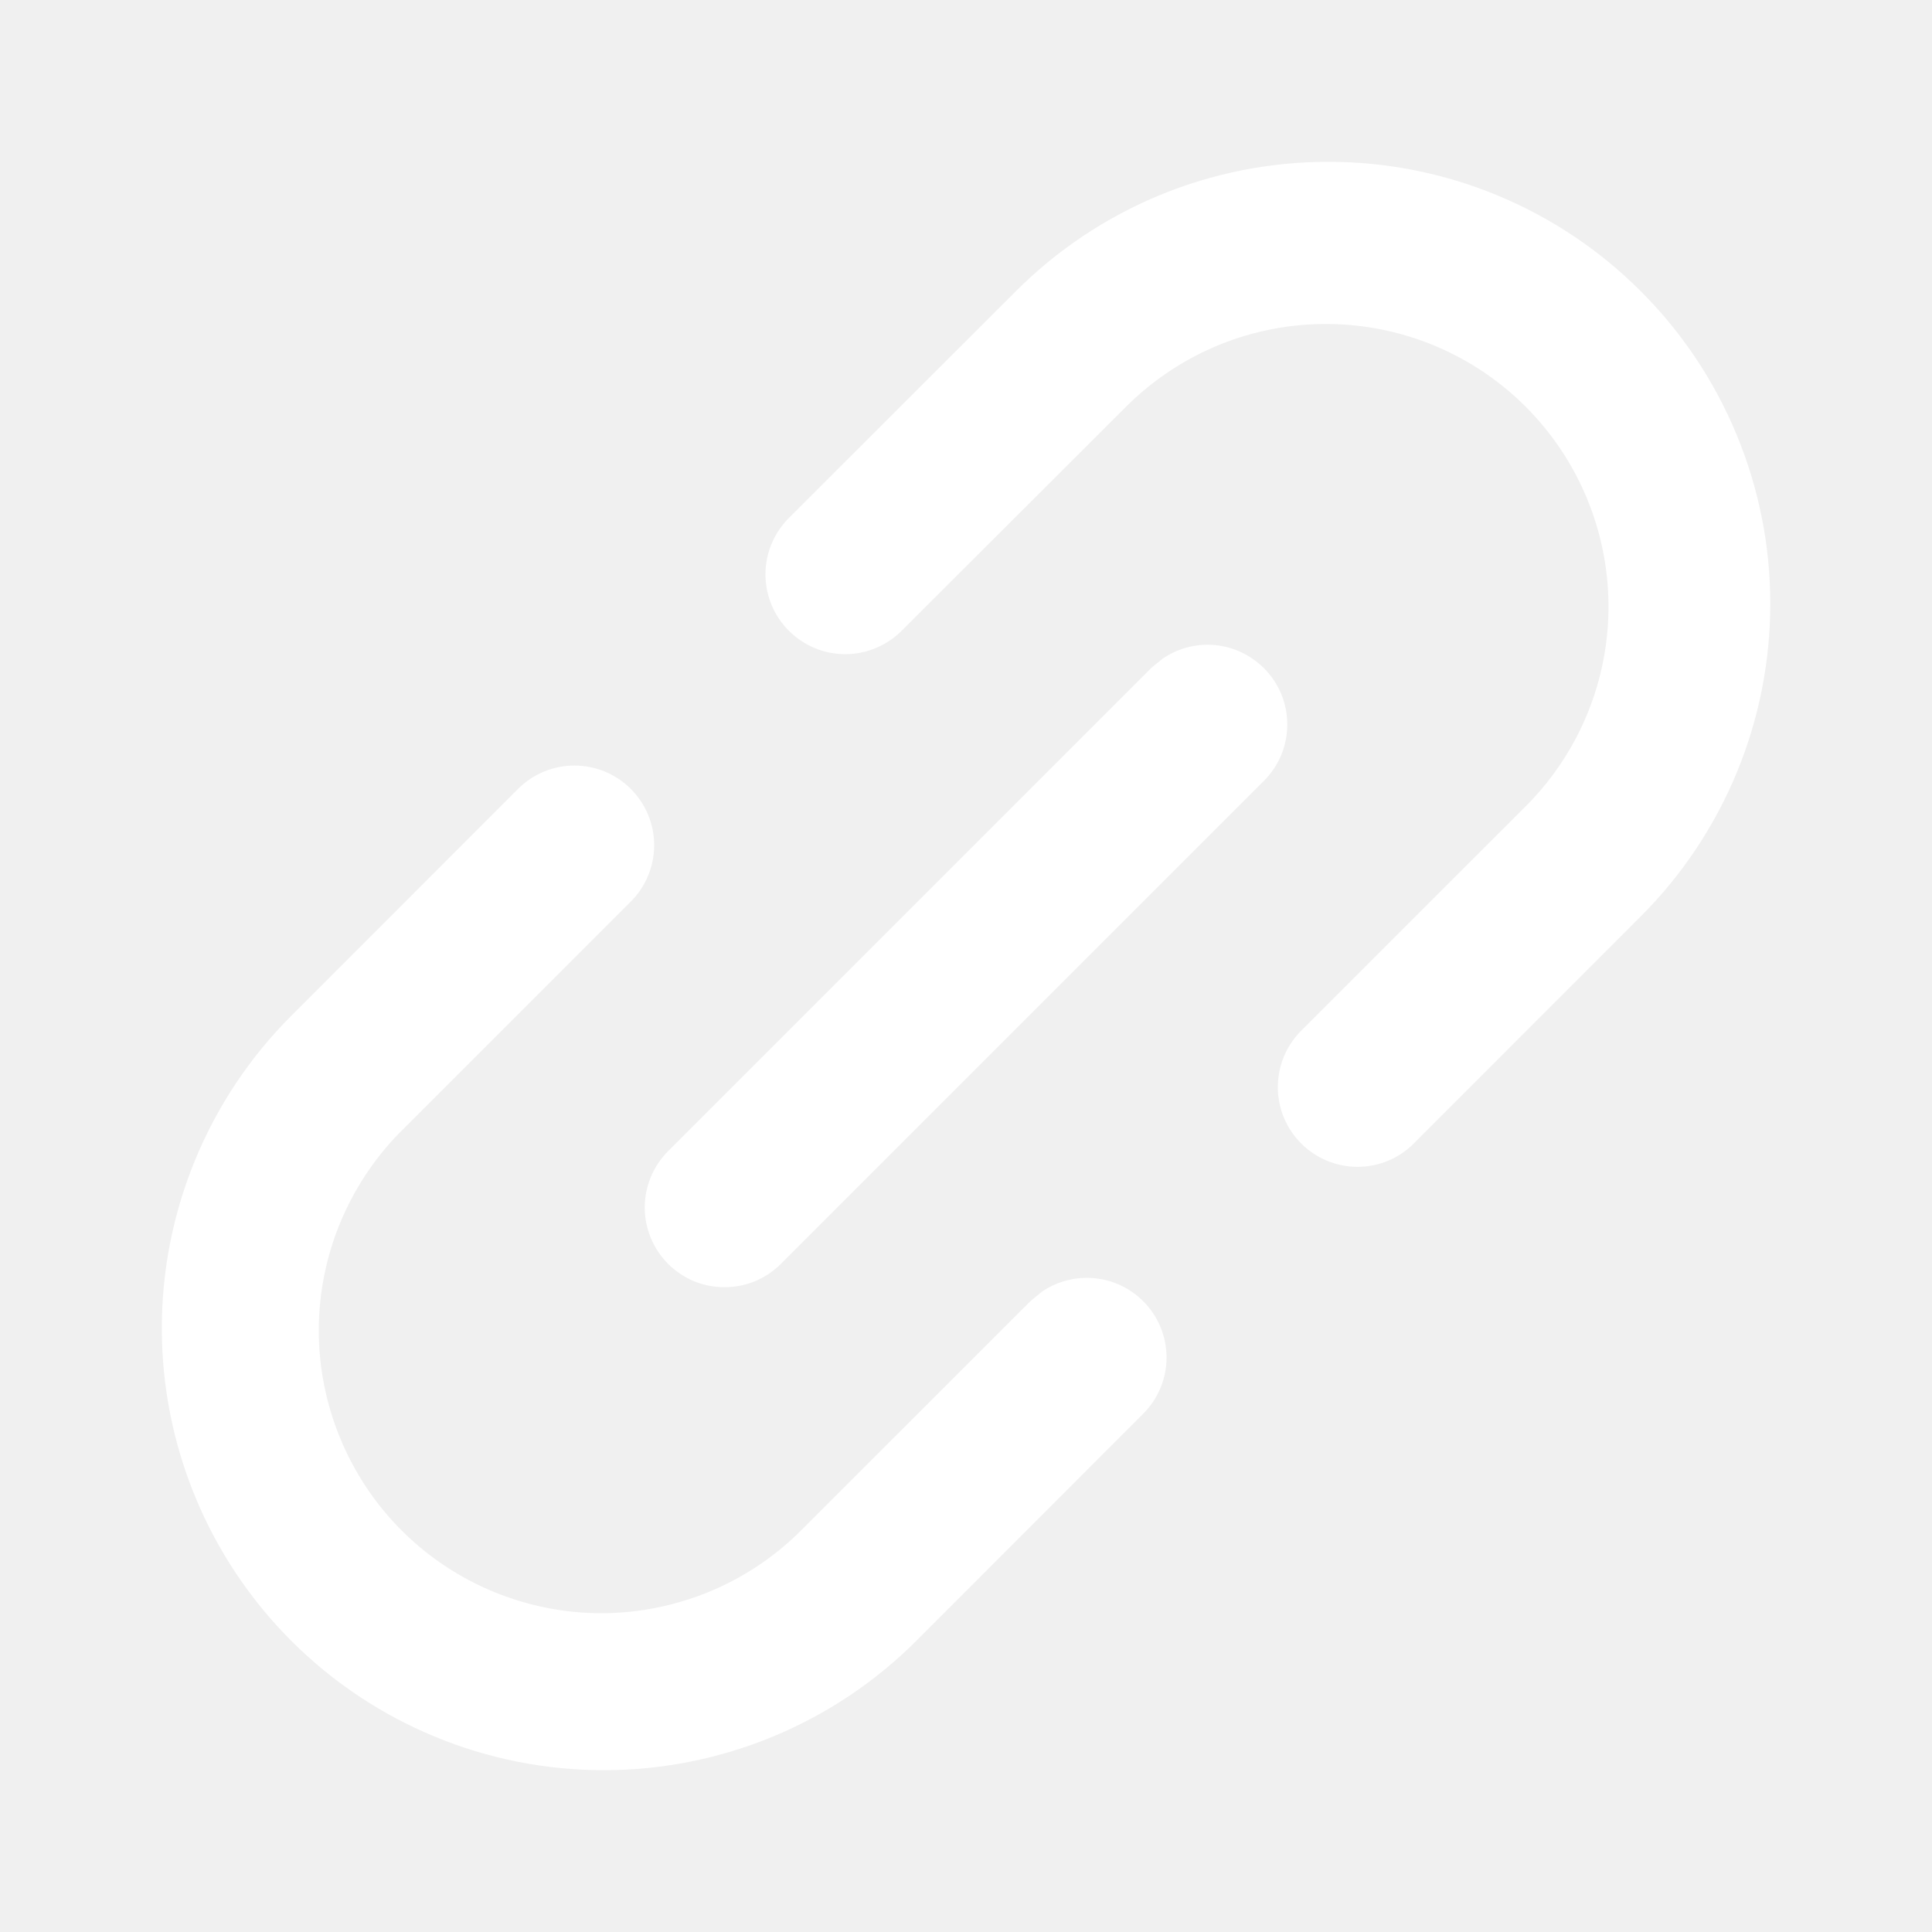
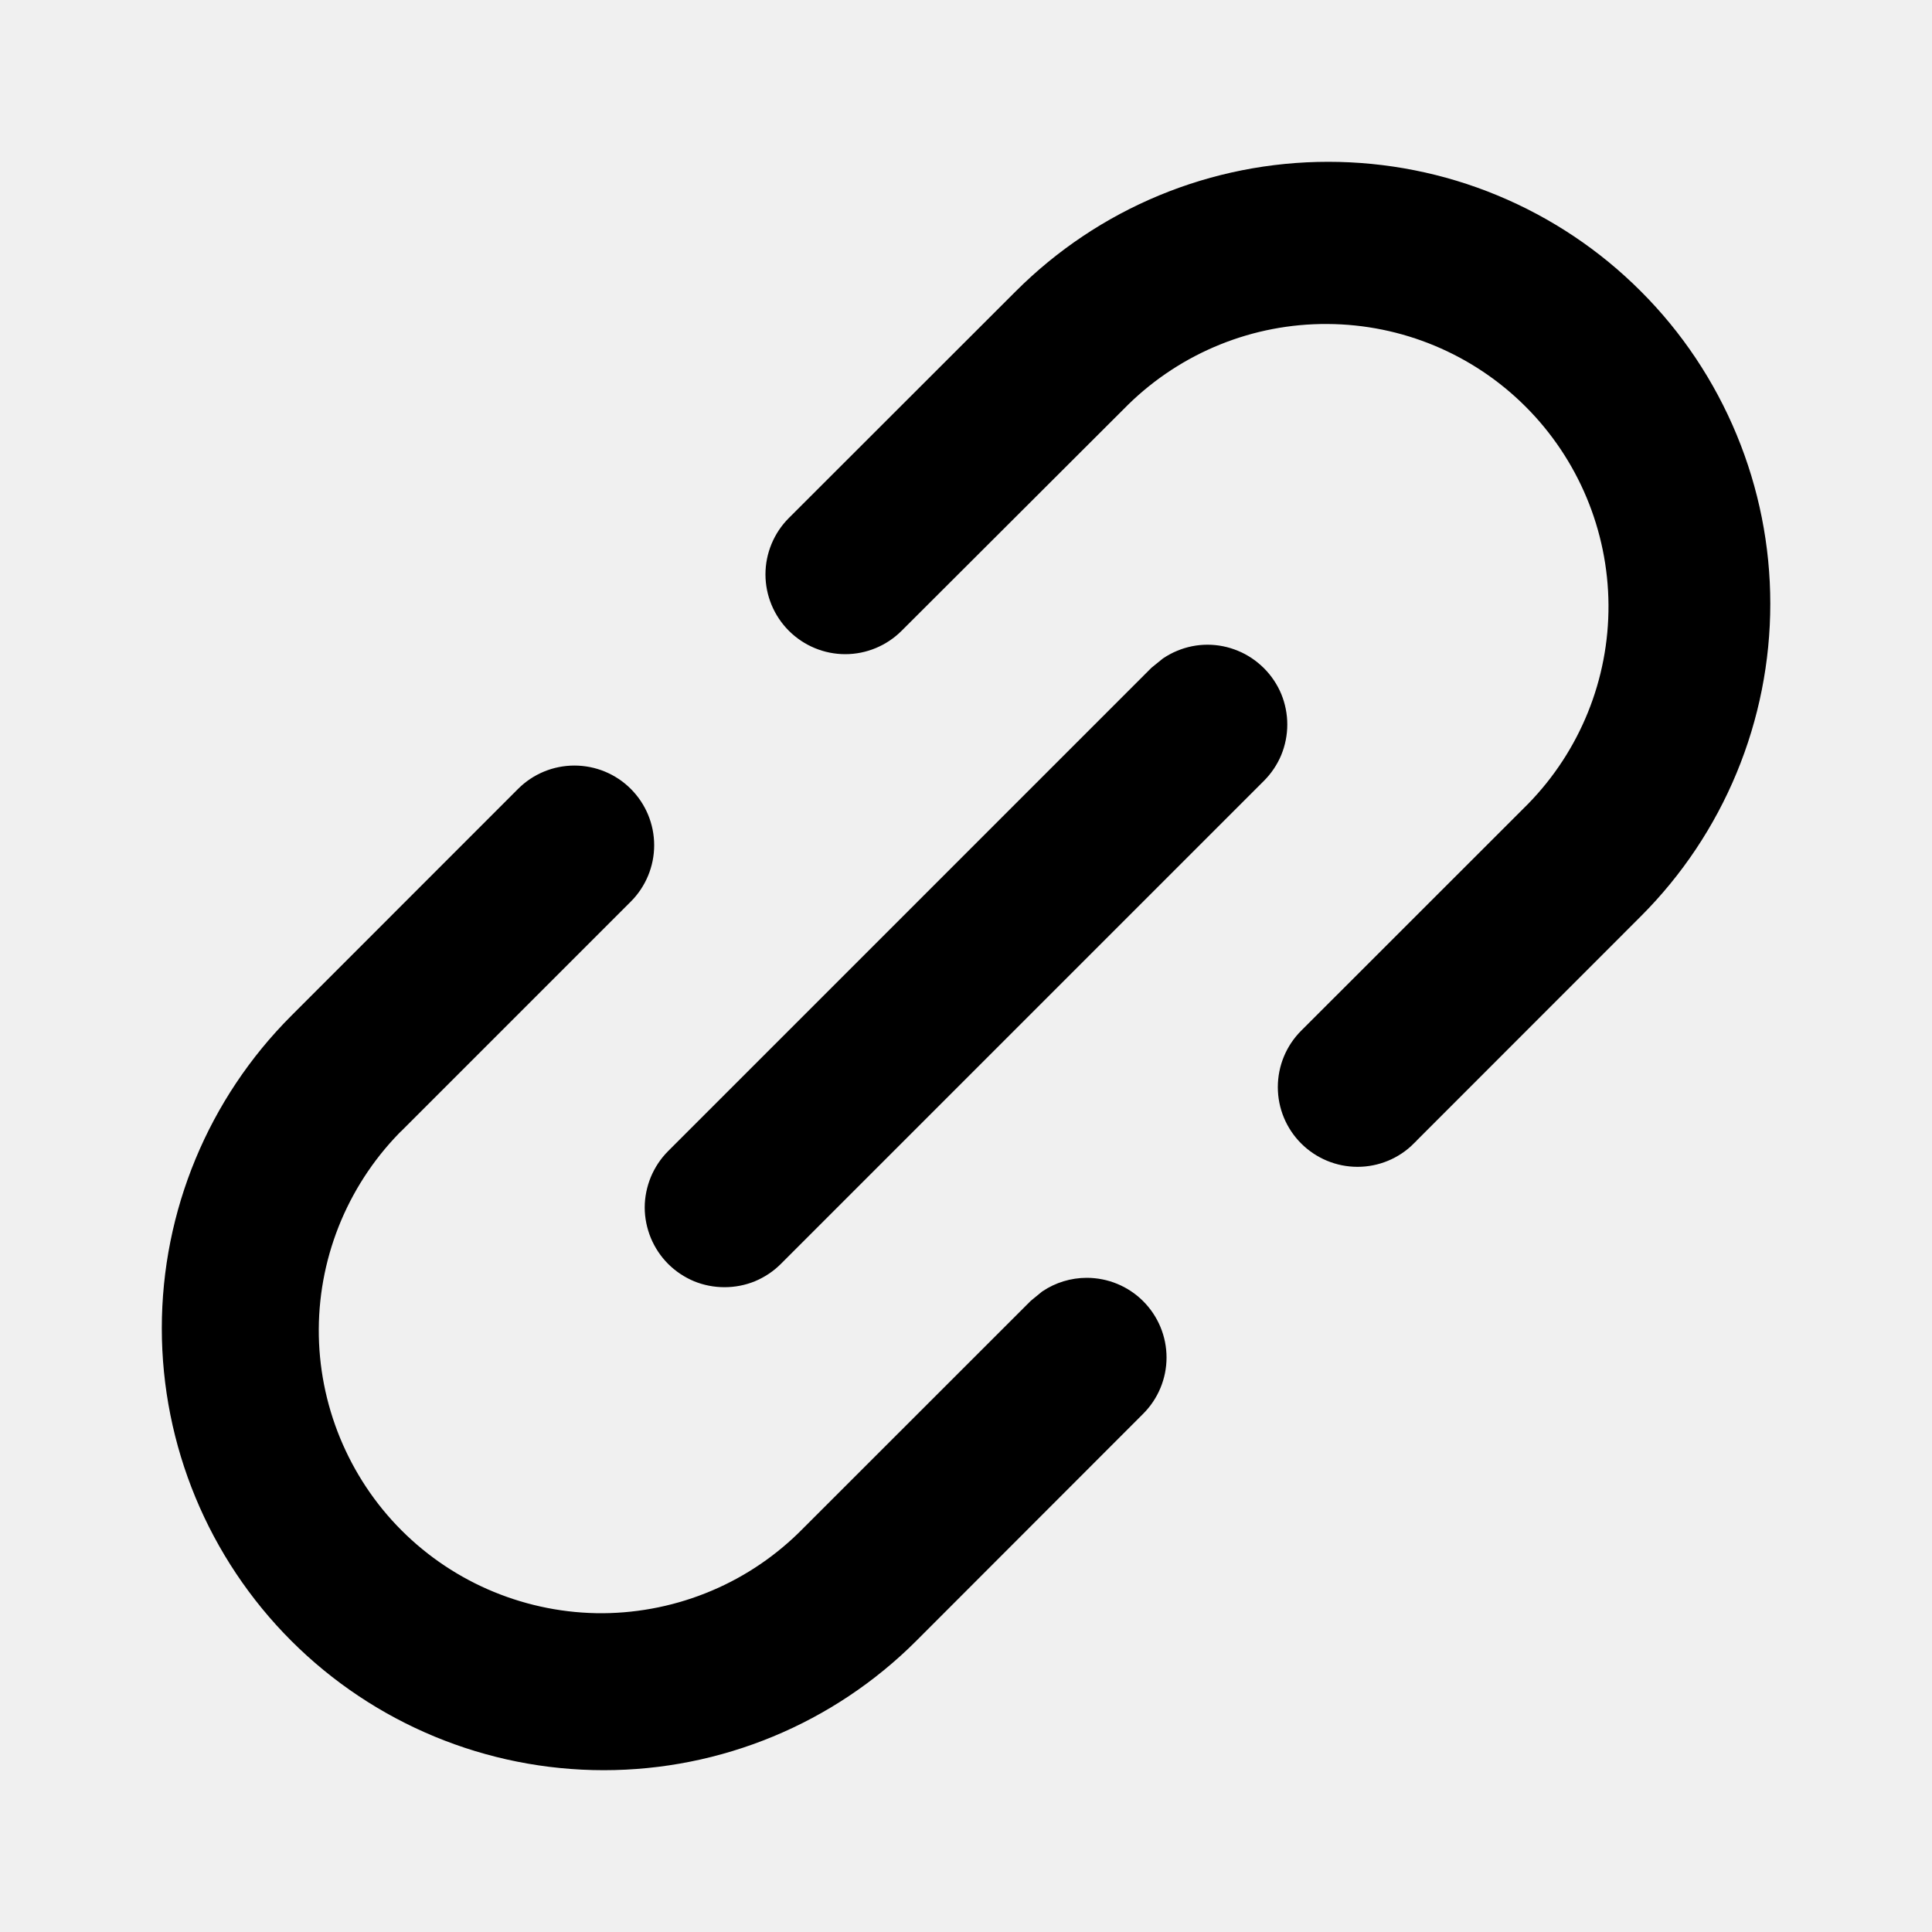
<svg xmlns="http://www.w3.org/2000/svg" width="20" height="20" viewBox="0 0 20 20" fill="none">
-   <path d="M5.946 8.025C6.139 8.025 6.323 8.101 6.459 8.237C6.595 8.373 6.672 8.557 6.672 8.75C6.672 8.942 6.595 9.127 6.459 9.263L4.111 11.611H4.11C3.824 11.891 3.597 12.225 3.44 12.594C3.284 12.962 3.202 13.358 3.2 13.758C3.198 14.158 3.276 14.554 3.428 14.924C3.58 15.293 3.803 15.63 4.086 15.913C4.369 16.196 4.705 16.42 5.075 16.572C5.445 16.724 5.842 16.802 6.242 16.8C6.642 16.797 7.038 16.715 7.406 16.559C7.775 16.403 8.108 16.175 8.388 15.889L8.389 15.888L10.737 13.541L10.848 13.45C10.966 13.371 11.106 13.328 11.25 13.328C11.442 13.328 11.627 13.404 11.763 13.54C11.899 13.676 11.976 13.86 11.976 14.053C11.976 14.245 11.899 14.429 11.763 14.565L9.415 16.915C8.576 17.754 7.437 18.225 6.25 18.225C5.063 18.225 3.925 17.754 3.086 16.915C2.247 16.076 1.775 14.937 1.775 13.75C1.775 12.563 2.247 11.425 3.086 10.586L5.434 8.237C5.57 8.101 5.754 8.025 5.946 8.025ZM12.5 6.774C12.595 6.774 12.69 6.793 12.778 6.83C12.866 6.866 12.945 6.92 13.013 6.987C13.08 7.054 13.134 7.134 13.171 7.222C13.207 7.31 13.226 7.405 13.226 7.5C13.226 7.595 13.207 7.69 13.171 7.778C13.134 7.866 13.08 7.946 13.013 8.013L8.013 13.013C7.945 13.081 7.865 13.134 7.777 13.171C7.689 13.207 7.595 13.225 7.5 13.225C7.405 13.225 7.311 13.207 7.223 13.171C7.135 13.134 7.055 13.081 6.987 13.013C6.92 12.946 6.867 12.866 6.83 12.778C6.794 12.69 6.774 12.595 6.774 12.5C6.774 12.405 6.794 12.31 6.83 12.222C6.867 12.134 6.92 12.054 6.987 11.987L11.987 6.987L12.098 6.897C12.137 6.871 12.179 6.848 12.223 6.83C12.311 6.793 12.405 6.774 12.5 6.774ZM13.75 1.775C14.338 1.775 14.92 1.89 15.463 2.115C16.006 2.34 16.5 2.67 16.915 3.086C17.331 3.501 17.66 3.995 17.885 4.538C18.11 5.081 18.226 5.662 18.226 6.25C18.226 6.837 18.11 7.42 17.885 7.963C17.66 8.506 17.331 8.999 16.915 9.415L14.565 11.766V11.767C14.429 11.903 14.245 11.979 14.053 11.979C13.86 11.979 13.676 11.902 13.54 11.766C13.404 11.63 13.328 11.446 13.328 11.254C13.328 11.061 13.404 10.877 13.54 10.741L15.89 8.392C16.446 7.823 16.756 7.057 16.751 6.261C16.746 5.465 16.427 4.702 15.864 4.139C15.301 3.576 14.539 3.258 13.742 3.254C12.946 3.249 12.18 3.559 11.61 4.116L9.263 6.459C9.127 6.595 8.942 6.672 8.75 6.672C8.558 6.672 8.373 6.595 8.237 6.459C8.101 6.323 8.024 6.138 8.024 5.946C8.024 5.754 8.101 5.569 8.237 5.433L10.586 3.086C11.002 2.67 11.495 2.34 12.038 2.115C12.581 1.89 13.163 1.775 13.75 1.775Z" fill="white" stroke="white" stroke-width="0.2" />
+   <path d="M5.946 8.025C6.139 8.025 6.323 8.101 6.459 8.237C6.595 8.373 6.672 8.557 6.672 8.75C6.672 8.942 6.595 9.127 6.459 9.263L4.111 11.611H4.11C3.824 11.891 3.597 12.225 3.44 12.594C3.284 12.962 3.202 13.358 3.2 13.758C3.198 14.158 3.276 14.554 3.428 14.924C3.58 15.293 3.803 15.63 4.086 15.913C4.369 16.196 4.705 16.42 5.075 16.572C5.445 16.724 5.842 16.802 6.242 16.8C6.642 16.797 7.038 16.715 7.406 16.559C7.775 16.403 8.108 16.175 8.388 15.889L8.389 15.888L10.737 13.541L10.848 13.45C10.966 13.371 11.106 13.328 11.25 13.328C11.442 13.328 11.627 13.404 11.763 13.54C11.899 13.676 11.976 13.86 11.976 14.053C11.976 14.245 11.899 14.429 11.763 14.565L9.415 16.915C8.576 17.754 7.437 18.225 6.25 18.225C5.063 18.225 3.925 17.754 3.086 16.915C2.247 16.076 1.775 14.937 1.775 13.75C1.775 12.563 2.247 11.425 3.086 10.586L5.434 8.237C5.57 8.101 5.754 8.025 5.946 8.025ZM12.5 6.774C12.595 6.774 12.69 6.793 12.778 6.83C12.866 6.866 12.945 6.92 13.013 6.987C13.08 7.054 13.134 7.134 13.171 7.222C13.207 7.31 13.226 7.405 13.226 7.5C13.226 7.595 13.207 7.69 13.171 7.778C13.134 7.866 13.08 7.946 13.013 8.013L8.013 13.013C7.945 13.081 7.865 13.134 7.777 13.171C7.689 13.207 7.595 13.225 7.5 13.225C7.405 13.225 7.311 13.207 7.223 13.171C7.135 13.134 7.055 13.081 6.987 13.013C6.92 12.946 6.867 12.866 6.83 12.778C6.794 12.69 6.774 12.595 6.774 12.5C6.774 12.405 6.794 12.31 6.83 12.222C6.867 12.134 6.92 12.054 6.987 11.987L11.987 6.987L12.098 6.897C12.137 6.871 12.179 6.848 12.223 6.83C12.311 6.793 12.405 6.774 12.5 6.774ZM13.75 1.775C14.338 1.775 14.92 1.89 15.463 2.115C16.006 2.34 16.5 2.67 16.915 3.086C17.331 3.501 17.66 3.995 17.885 4.538C18.11 5.081 18.226 5.662 18.226 6.25C18.226 6.837 18.11 7.42 17.885 7.963C17.66 8.506 17.331 8.999 16.915 9.415L14.565 11.766V11.767C14.429 11.903 14.245 11.979 14.053 11.979C13.86 11.979 13.676 11.902 13.54 11.766C13.404 11.63 13.328 11.446 13.328 11.254C13.328 11.061 13.404 10.877 13.54 10.741L15.89 8.392C16.446 7.823 16.756 7.057 16.751 6.261C16.746 5.465 16.427 4.702 15.864 4.139C15.301 3.576 14.539 3.258 13.742 3.254C12.946 3.249 12.18 3.559 11.61 4.116L9.263 6.459C9.127 6.595 8.942 6.672 8.75 6.672C8.558 6.672 8.373 6.595 8.237 6.459C8.101 6.323 8.024 6.138 8.024 5.946C8.024 5.754 8.101 5.569 8.237 5.433L10.586 3.086C11.002 2.67 11.495 2.34 12.038 2.115C12.581 1.89 13.163 1.775 13.75 1.775Z" fill="currentColor" stroke="currentColor" stroke-width="0.2" />
</svg>
